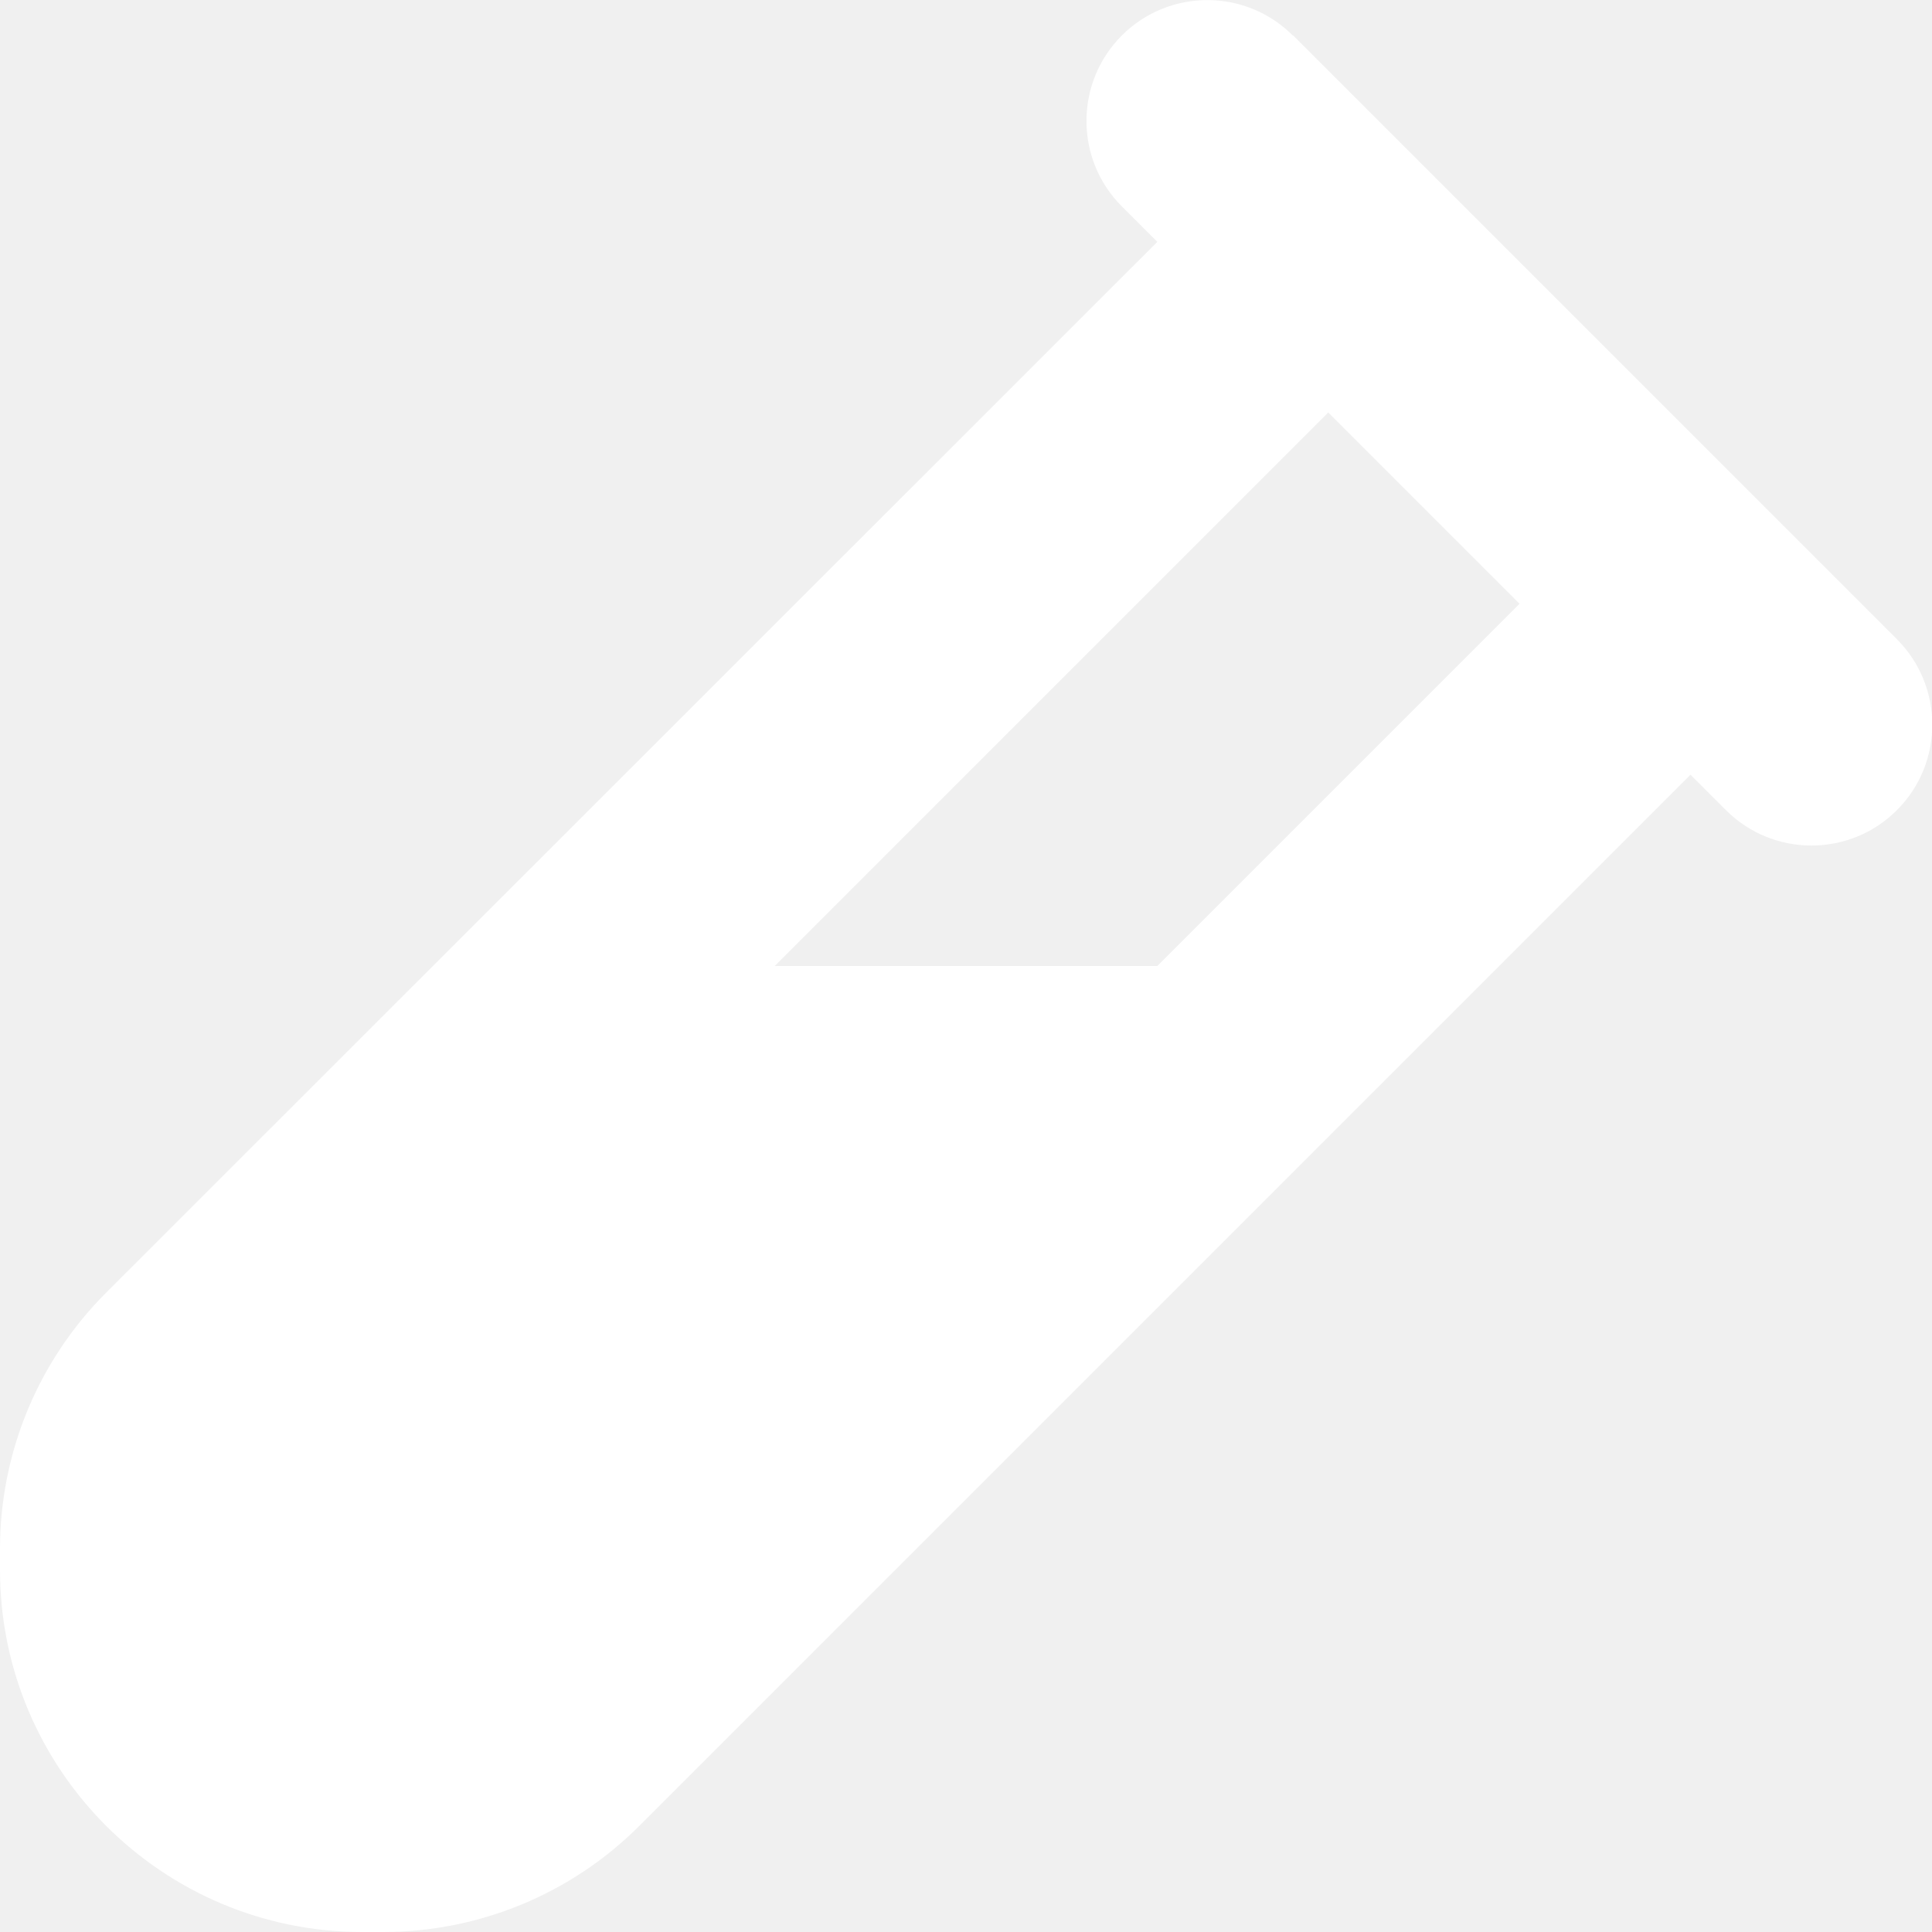
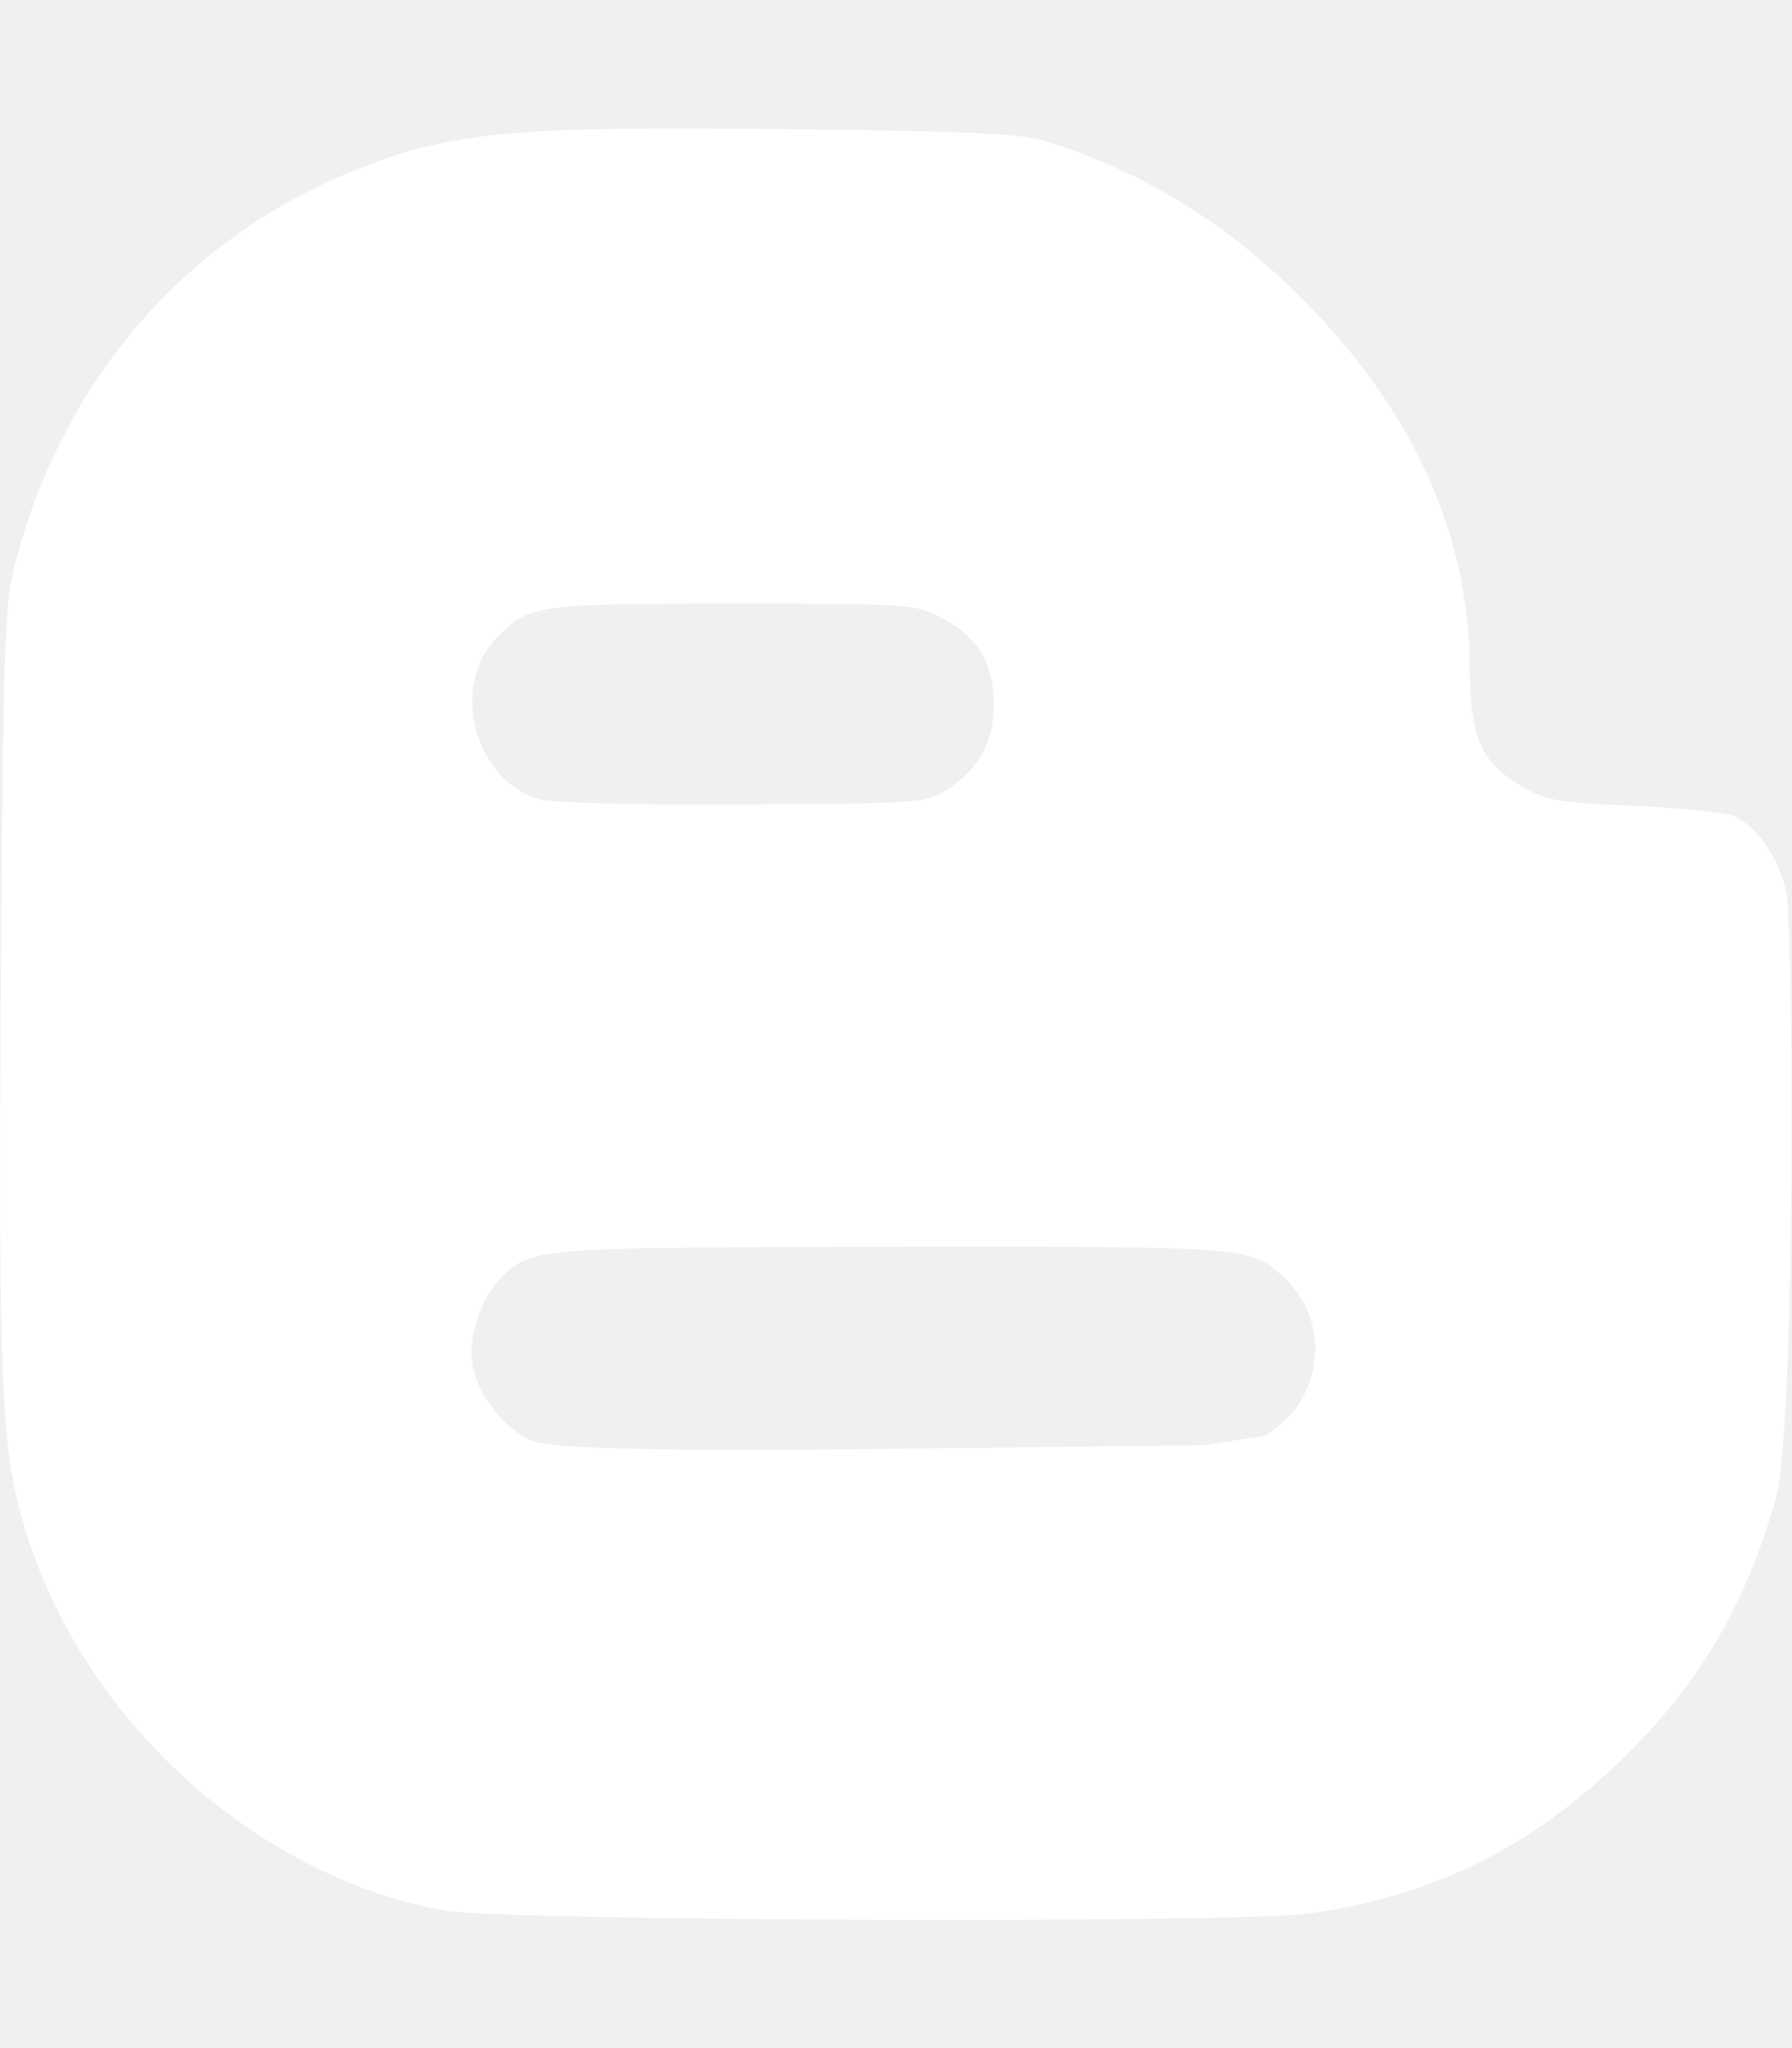
- <svg xmlns="http://www.w3.org/2000/svg" viewBox="0 0 512 512">
-   <path fill="#ffffff" d="M342.6 9.4c-12.5-12.5-32.8-12.5-45.3 0s-12.5 32.8 0 45.3l9.4 9.4L28.1 342.6C10.1 360.6 0 385 0 410.5L0 416c0 53 43 96 96 96l5.5 0c25.5 0 49.9-10.1 67.9-28.1L448 205.3l9.4 9.4c12.5 12.5 32.8 12.5 45.3 0s12.5-32.8 0-45.3l-32-32-96-96-32-32zM205.3 256L352 109.3 402.7 160l-96 96-101.5 0z" />
+ <svg xmlns="http://www.w3.org/2000/svg" viewBox="0 0 448 512">
+   <path fill="#ffffff" d="M446.6 222.7c-1.8-8-6.8-15.4-12.5-18.5-1.8-1-13-2.2-25-2.7-20.1-.9-22.3-1.3-28.7-5-10.1-5.9-12.8-12.3-12.9-29.5-.1-33-13.8-63.7-40.9-91.3-19.3-19.7-40.9-33-65.5-40.5-5.9-1.8-19.1-2.4-63.3-2.9-69.4-.8-84.8 .6-108.4 10C45.9 59.5 14.7 96.1 3.3 142.9 1.2 151.7 .7 165.8 .2 246.8c-.6 101.5 .1 116.4 6.4 136.5 15.6 49.6 59.9 86.3 104.4 94.3 14.8 2.7 197.3 3.3 216 .8 32.5-4.4 58-17.5 81.9-41.9 17.3-17.7 28.1-36.8 35.2-62.1 4.9-17.6 4.5-142.8 2.5-151.7zm-322.1-63.6c7.8-7.9 10-8.2 58.8-8.2 43.9 0 45.4 .1 51.8 3.4 9.3 4.7 13.4 11.3 13.4 21.9 0 9.5-3.8 16.2-12.3 21.6-4.6 2.9-7.3 3.1-50.3 3.3-26.5 .2-47.7-.4-50.8-1.2-16.6-4.7-22.8-28.5-10.6-40.8zm191.8 199.8l-14.9 2.4-77.5 .9c-68.1 .8-87.3-.4-90.9-2-7.1-3.1-13.8-11.7-14.9-19.4-1.1-7.3 2.6-17.3 8.2-22.4 7.1-6.4 10.2-6.6 97.3-6.7 89.6-.1 89.1-.1 97.6 7.8 12.1 11.3 9.5 31.2-4.9 39.4z" />
</svg>
